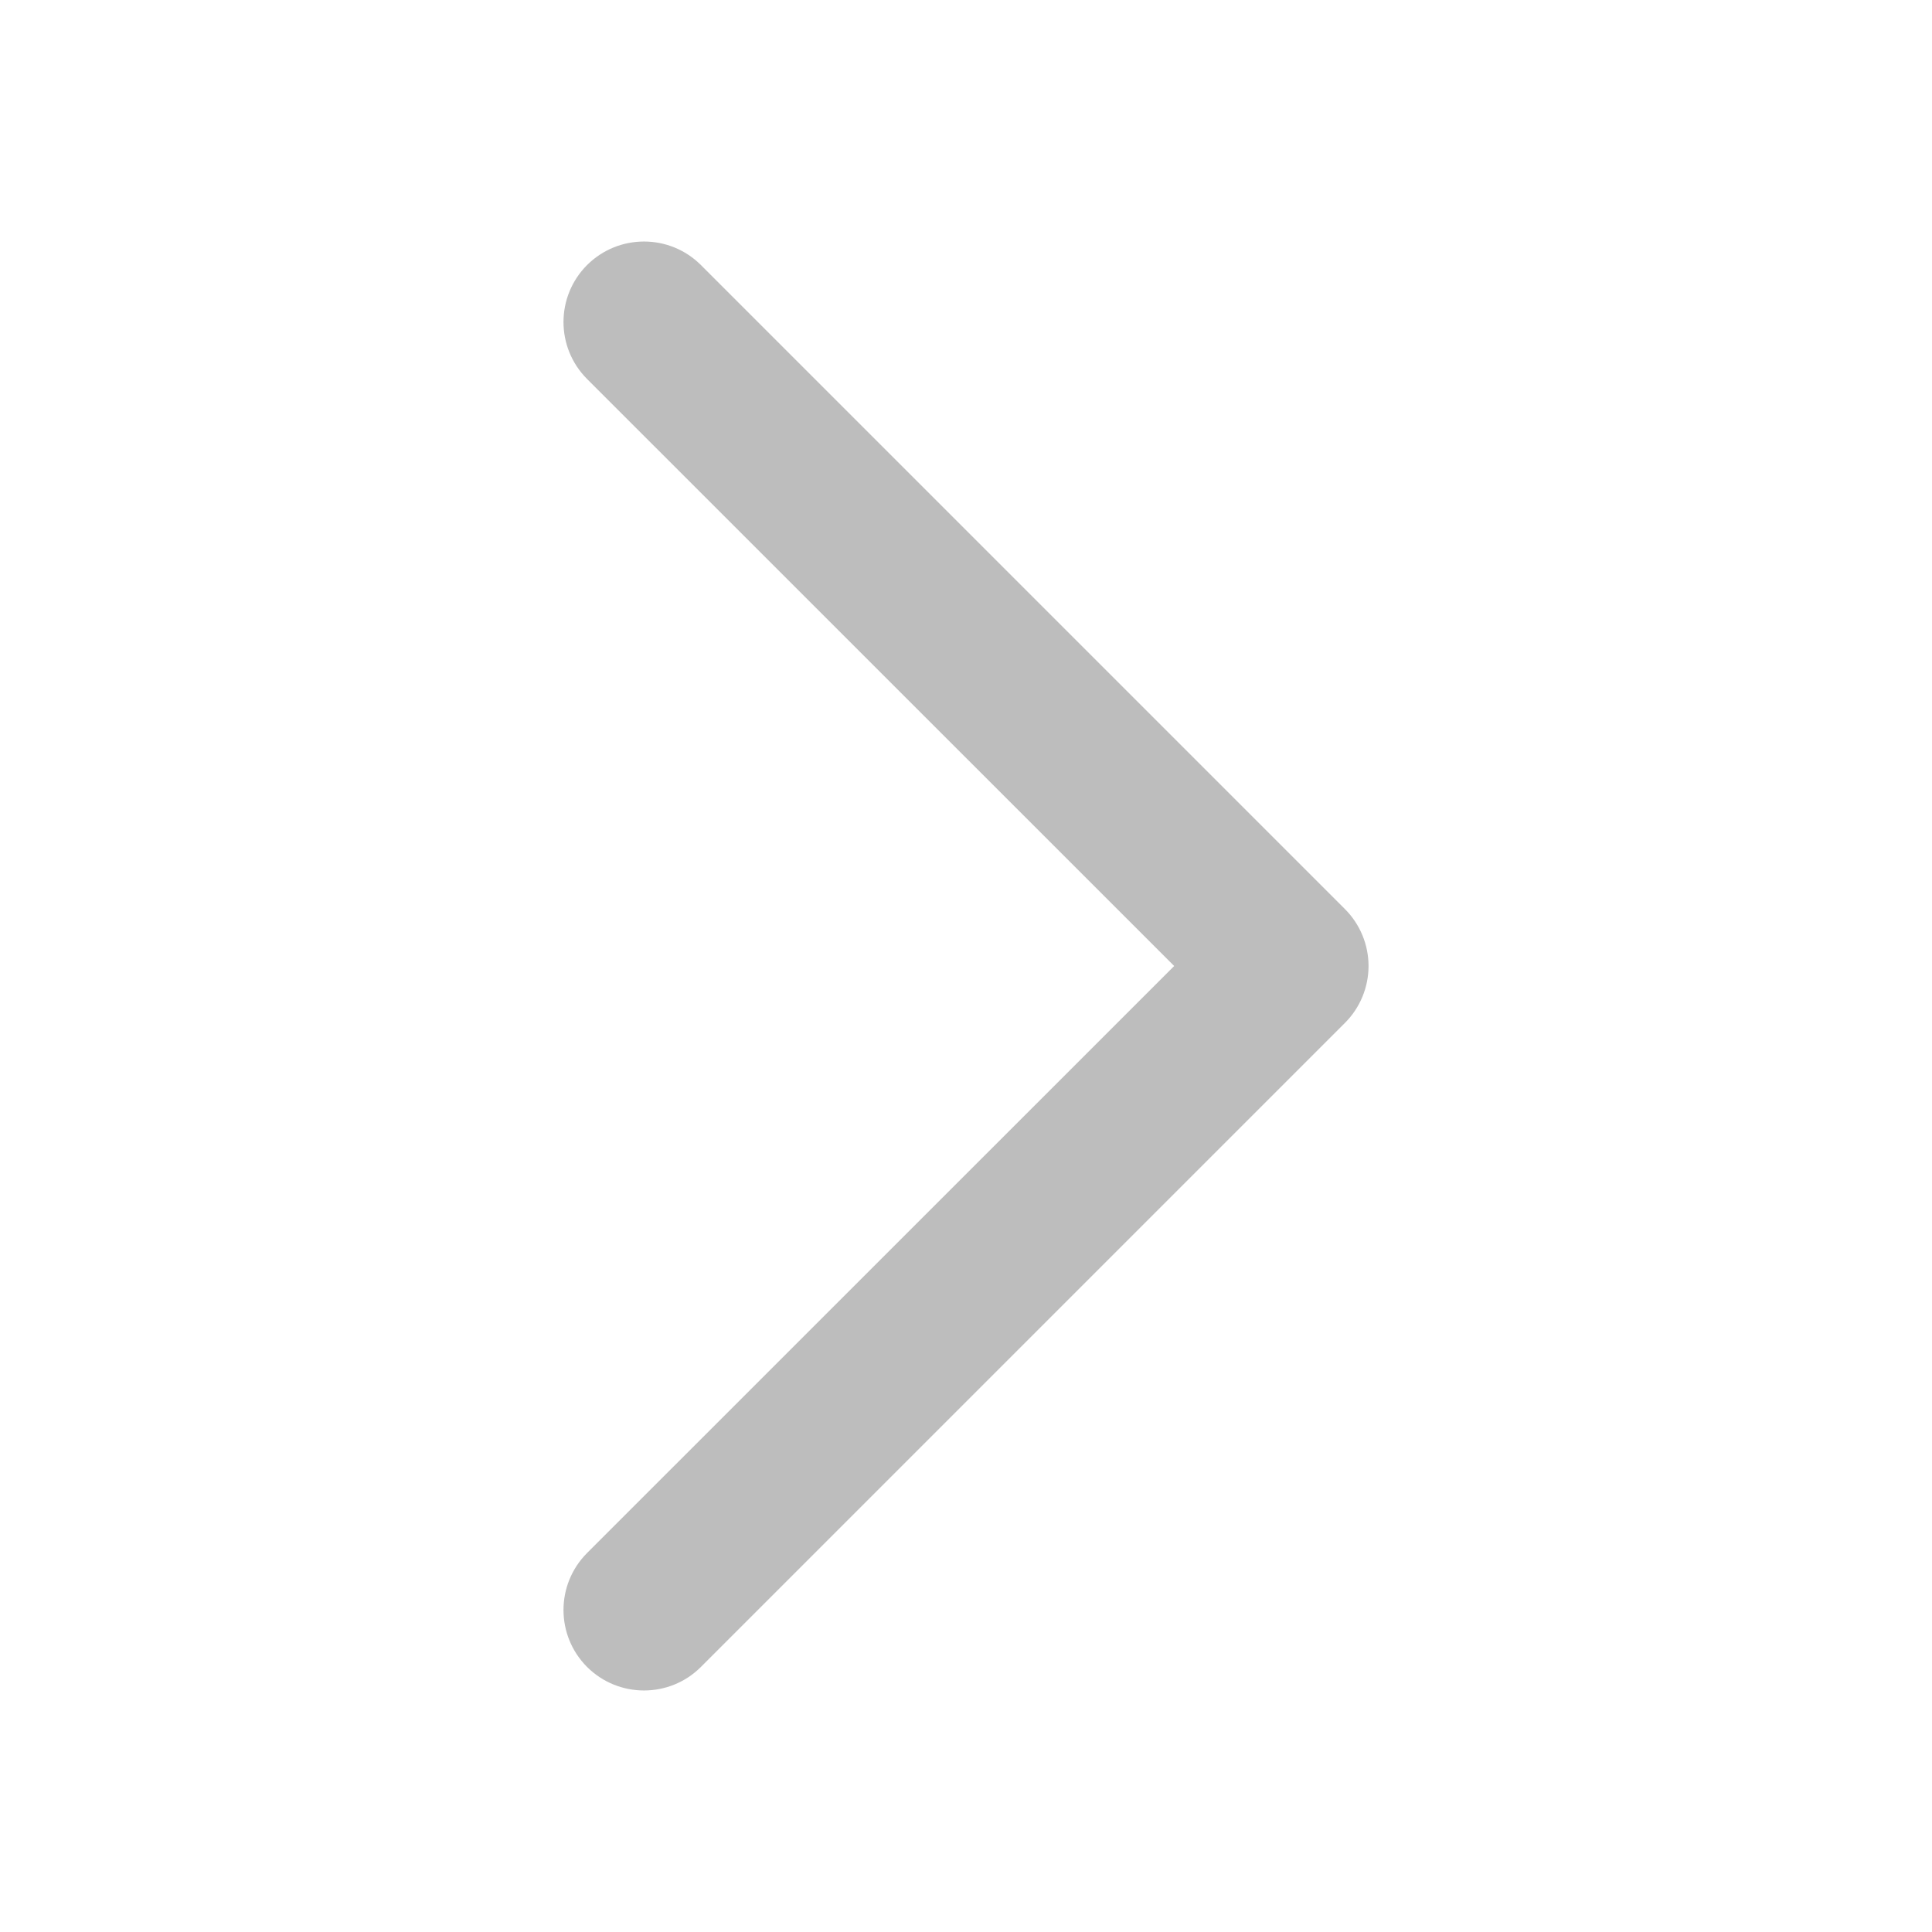
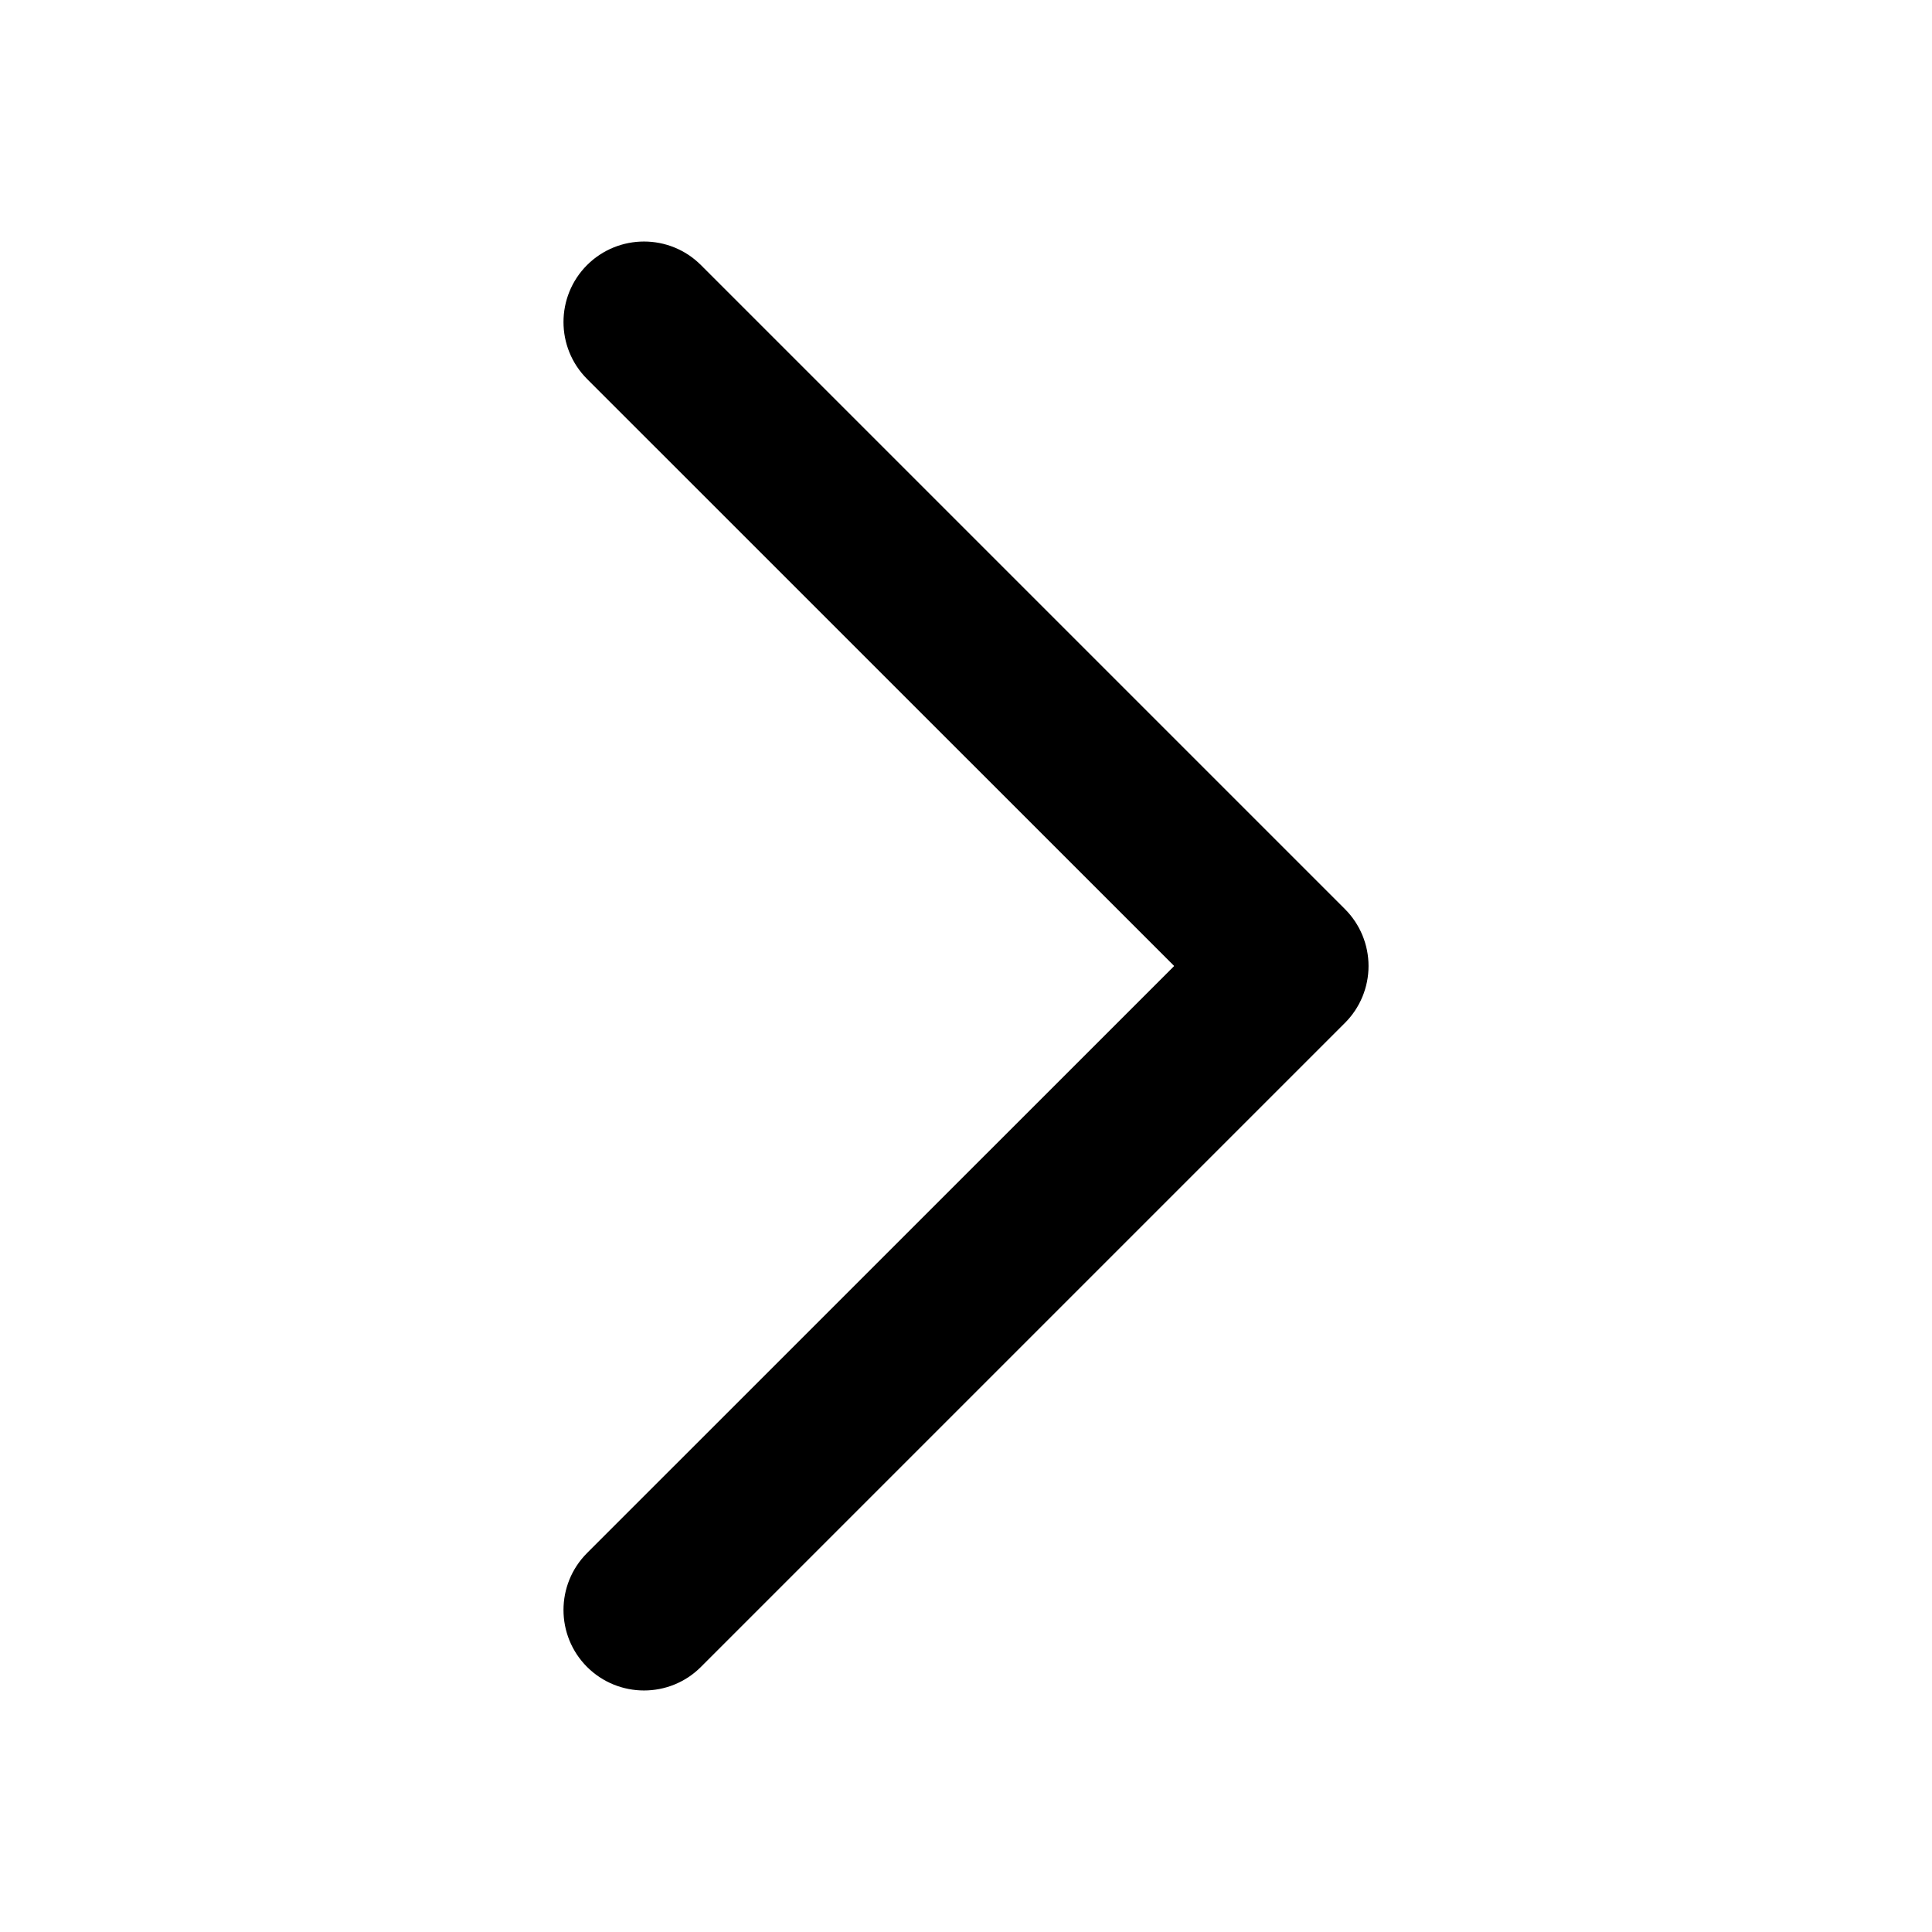
<svg xmlns="http://www.w3.org/2000/svg" width="20" height="20" viewBox="0 0 20 20" fill="none">
-   <path fill-rule="evenodd" clip-rule="evenodd" d="M6.077 2.744C6.403 2.419 6.931 2.419 7.256 2.744L13.923 9.411C14.079 9.567 14.167 9.779 14.167 10C14.167 10.221 14.079 10.433 13.923 10.589L7.256 17.256C6.931 17.581 6.403 17.581 6.077 17.256C5.752 16.93 5.752 16.403 6.077 16.077L12.155 10L6.077 3.923C5.752 3.597 5.752 3.07 6.077 2.744Z" fill="#BDBDBD" />
+   <path fill-rule="evenodd" clip-rule="evenodd" d="M6.077 2.744C6.403 2.419 6.931 2.419 7.256 2.744L13.923 9.411C14.079 9.567 14.167 9.779 14.167 10C14.167 10.221 14.079 10.433 13.923 10.589L7.256 17.256C6.931 17.581 6.403 17.581 6.077 17.256C5.752 16.93 5.752 16.403 6.077 16.077L12.155 10L6.077 3.923C5.752 3.597 5.752 3.07 6.077 2.744Z" fill="currentColor" />
</svg>
